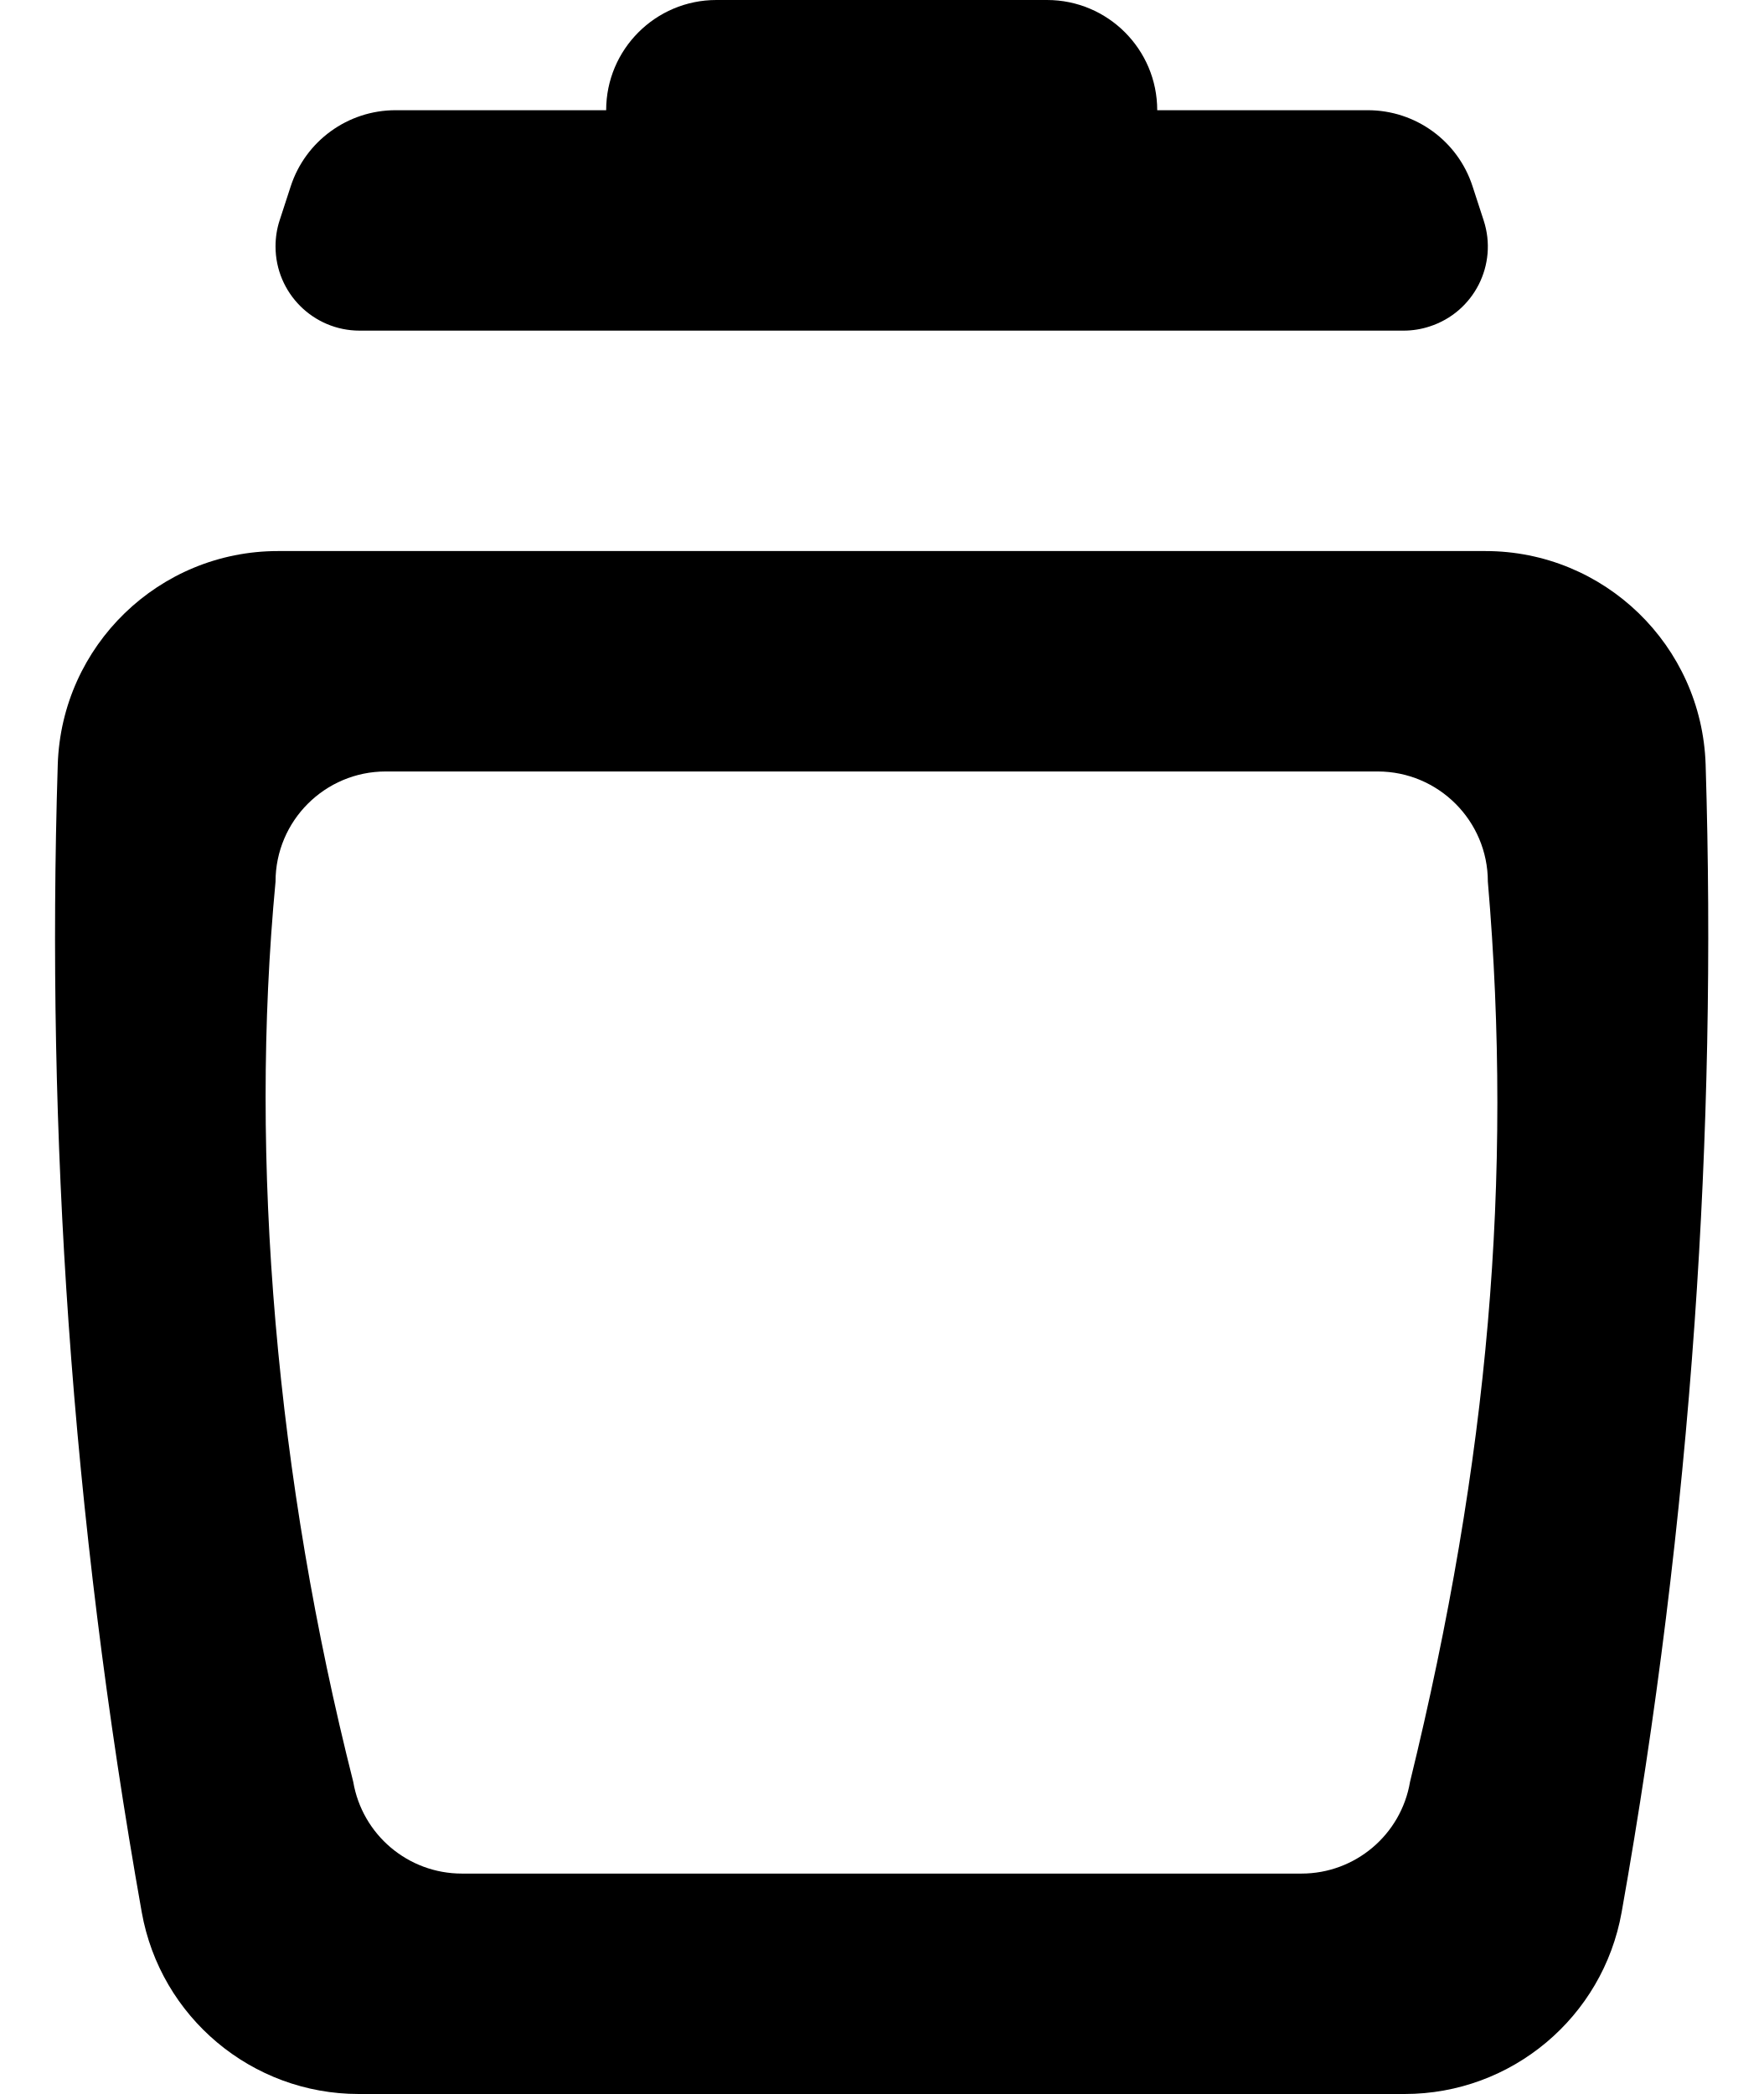
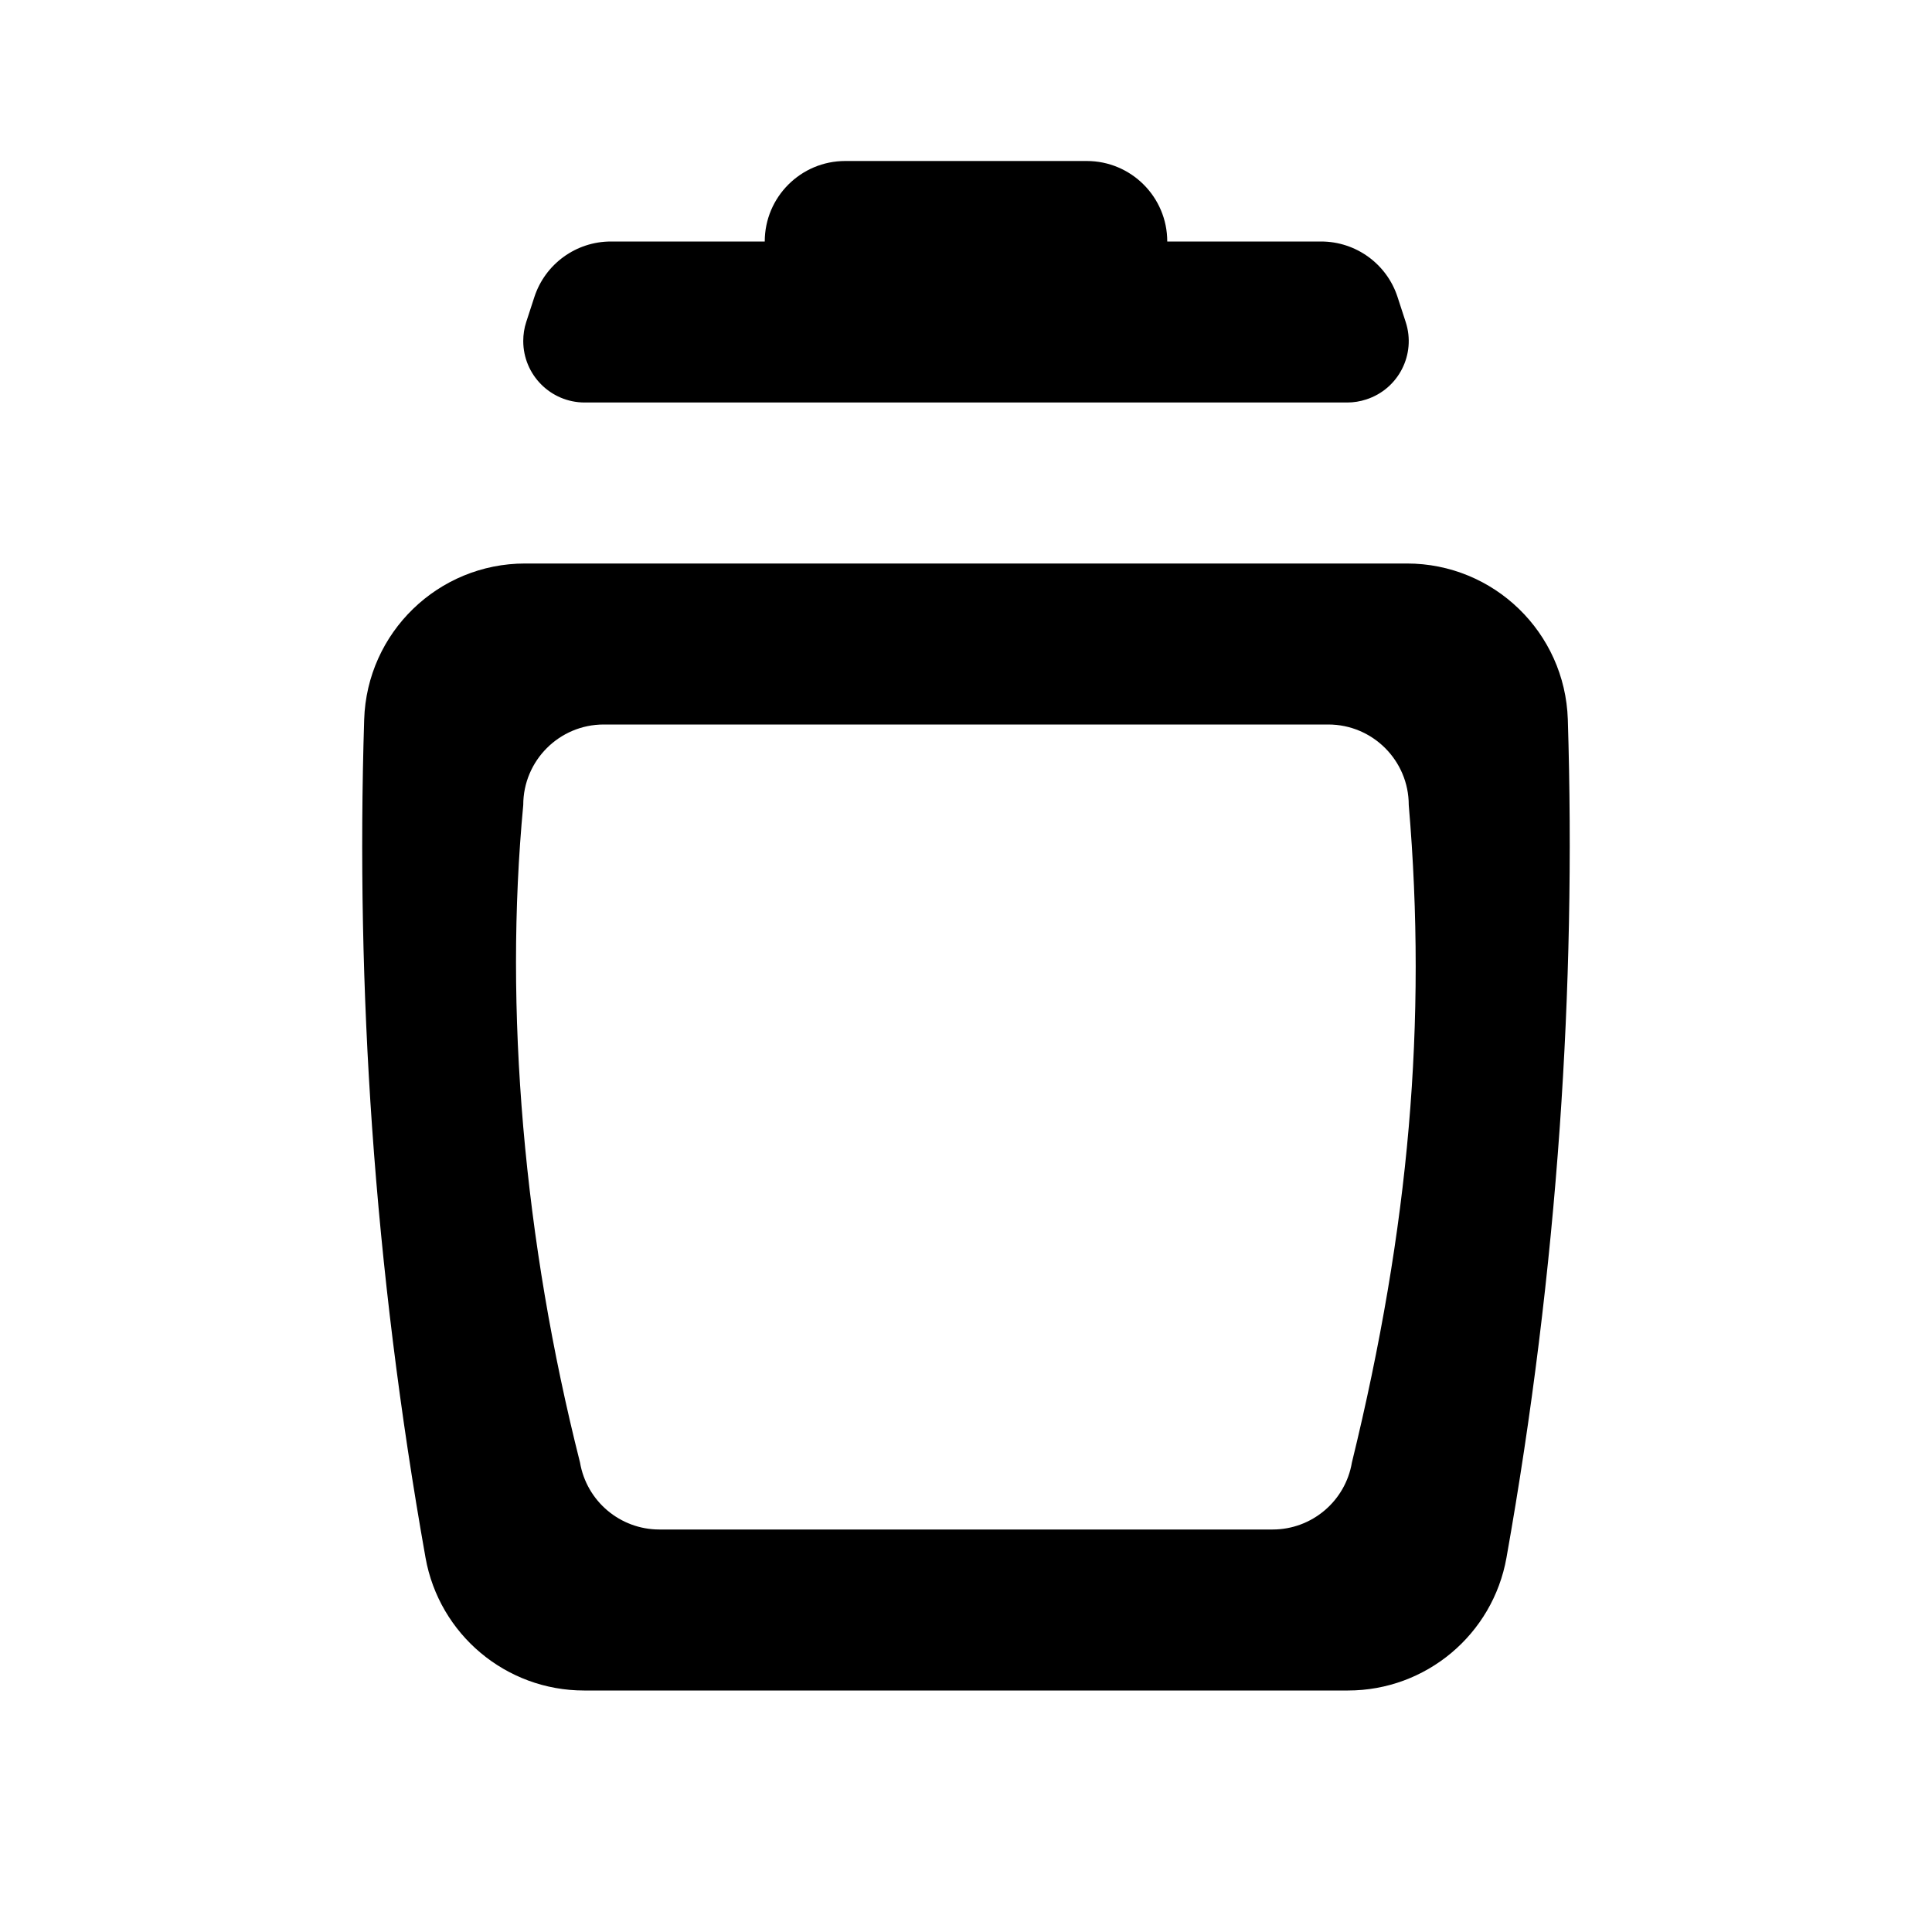
- <svg viewBox="0 0 16 19">
-   <path d="M13.5,8 C13.5,7.448 13.052,7 12.5,7 L3.5,7 C2.948,7 2.5,7.448 2.5,8 C2.38,9.27 2.38,10.603 2.5,12 C2.621,13.397 2.856,14.786 3.205,16.167 C3.287,16.648 3.703,17 4.191,17 L11.809,17 C12.296,17 12.713,16.648 12.794,16.167 C13.15,14.714 13.386,13.325 13.5,12 C13.615,10.675 13.615,9.341 13.5,8 Z M14.714,17.35 C14.544,18.305 13.714,19 12.745,19 L3.255,19 C2.286,19 1.456,18.304 1.286,17.35 C0.968,15.561 0.747,13.777 0.622,12 C0.504,10.318 0.471,8.63 0.524,6.938 C0.558,5.858 1.443,5 2.523,5 L13.477,5 C14.557,5 15.441,5.857 15.476,6.937 C15.528,8.62 15.495,10.307 15.376,12 C15.25,13.789 15.03,15.573 14.714,17.35 Z M2.537,2 L2.638,1.69 C2.772,1.279 3.156,1 3.589,1 L5.5,1 C5.5,0.448 5.948,0 6.5,0 L9.5,0 C10.052,0 10.5,0.448 10.5,1 L12.411,1 C12.844,1 13.228,1.279 13.361,1.69 L13.462,2 C13.593,2.401 13.374,2.832 12.972,2.962 C12.896,2.987 12.816,3 12.736,3 L3.263,3 C2.842,3 2.5,2.658 2.5,2.236 C2.5,2.156 2.512,2.076 2.537,2 Z" id="path-1" />
+ <svg xmlns="http://www.w3.org/2000/svg" viewBox="0 0 24 24">
+   <path d="M17.5,10 C17.5,9.448 17.052,9 16.5,9 L7.5,9 C6.948,9 6.5,9.448 6.5,10 C6.38,11.27 6.38,12.603 6.5,14 C6.621,15.397 6.856,16.786 7.205,18.167 C7.287,18.648 7.703,19 8.191,19 L15.809,19 C16.296,19 16.713,18.648 16.794,18.167 C17.15,16.714 17.386,15.325 17.5,14 C17.615,12.675 17.615,11.341 17.5,10 Z M18.714,19.35 C18.544,20.305 17.714,21 16.745,21 L7.255,21 C6.286,21 5.456,20.304 5.286,19.35 C4.968,17.561 4.747,15.777 4.622,14 C4.504,12.318 4.471,10.63 4.524,8.938 C4.558,7.858 5.443,7 6.523,7 L17.477,7 C18.557,7 19.441,7.857 19.476,8.937 C19.528,10.62 19.495,12.307 19.376,14 C19.25,15.789 19.03,17.573 18.714,19.35 Z M6.537,4 L6.638,3.69 C6.772,3.279 7.156,3 7.589,3 L9.5,3 C9.5,2.448 9.948,2 10.5,2 L13.5,2 C14.052,2 14.5,2.448 14.5,3 L16.411,3 C16.844,3 17.228,3.279 17.361,3.69 L17.462,4 C17.593,4.401 17.374,4.832 16.972,4.962 C16.896,4.987 16.816,5 16.736,5 L7.263,5 C6.842,5 6.5,4.658 6.5,4.236 C6.5,4.156 6.512,4.076 6.537,4 Z" id="path-1" />
</svg>
